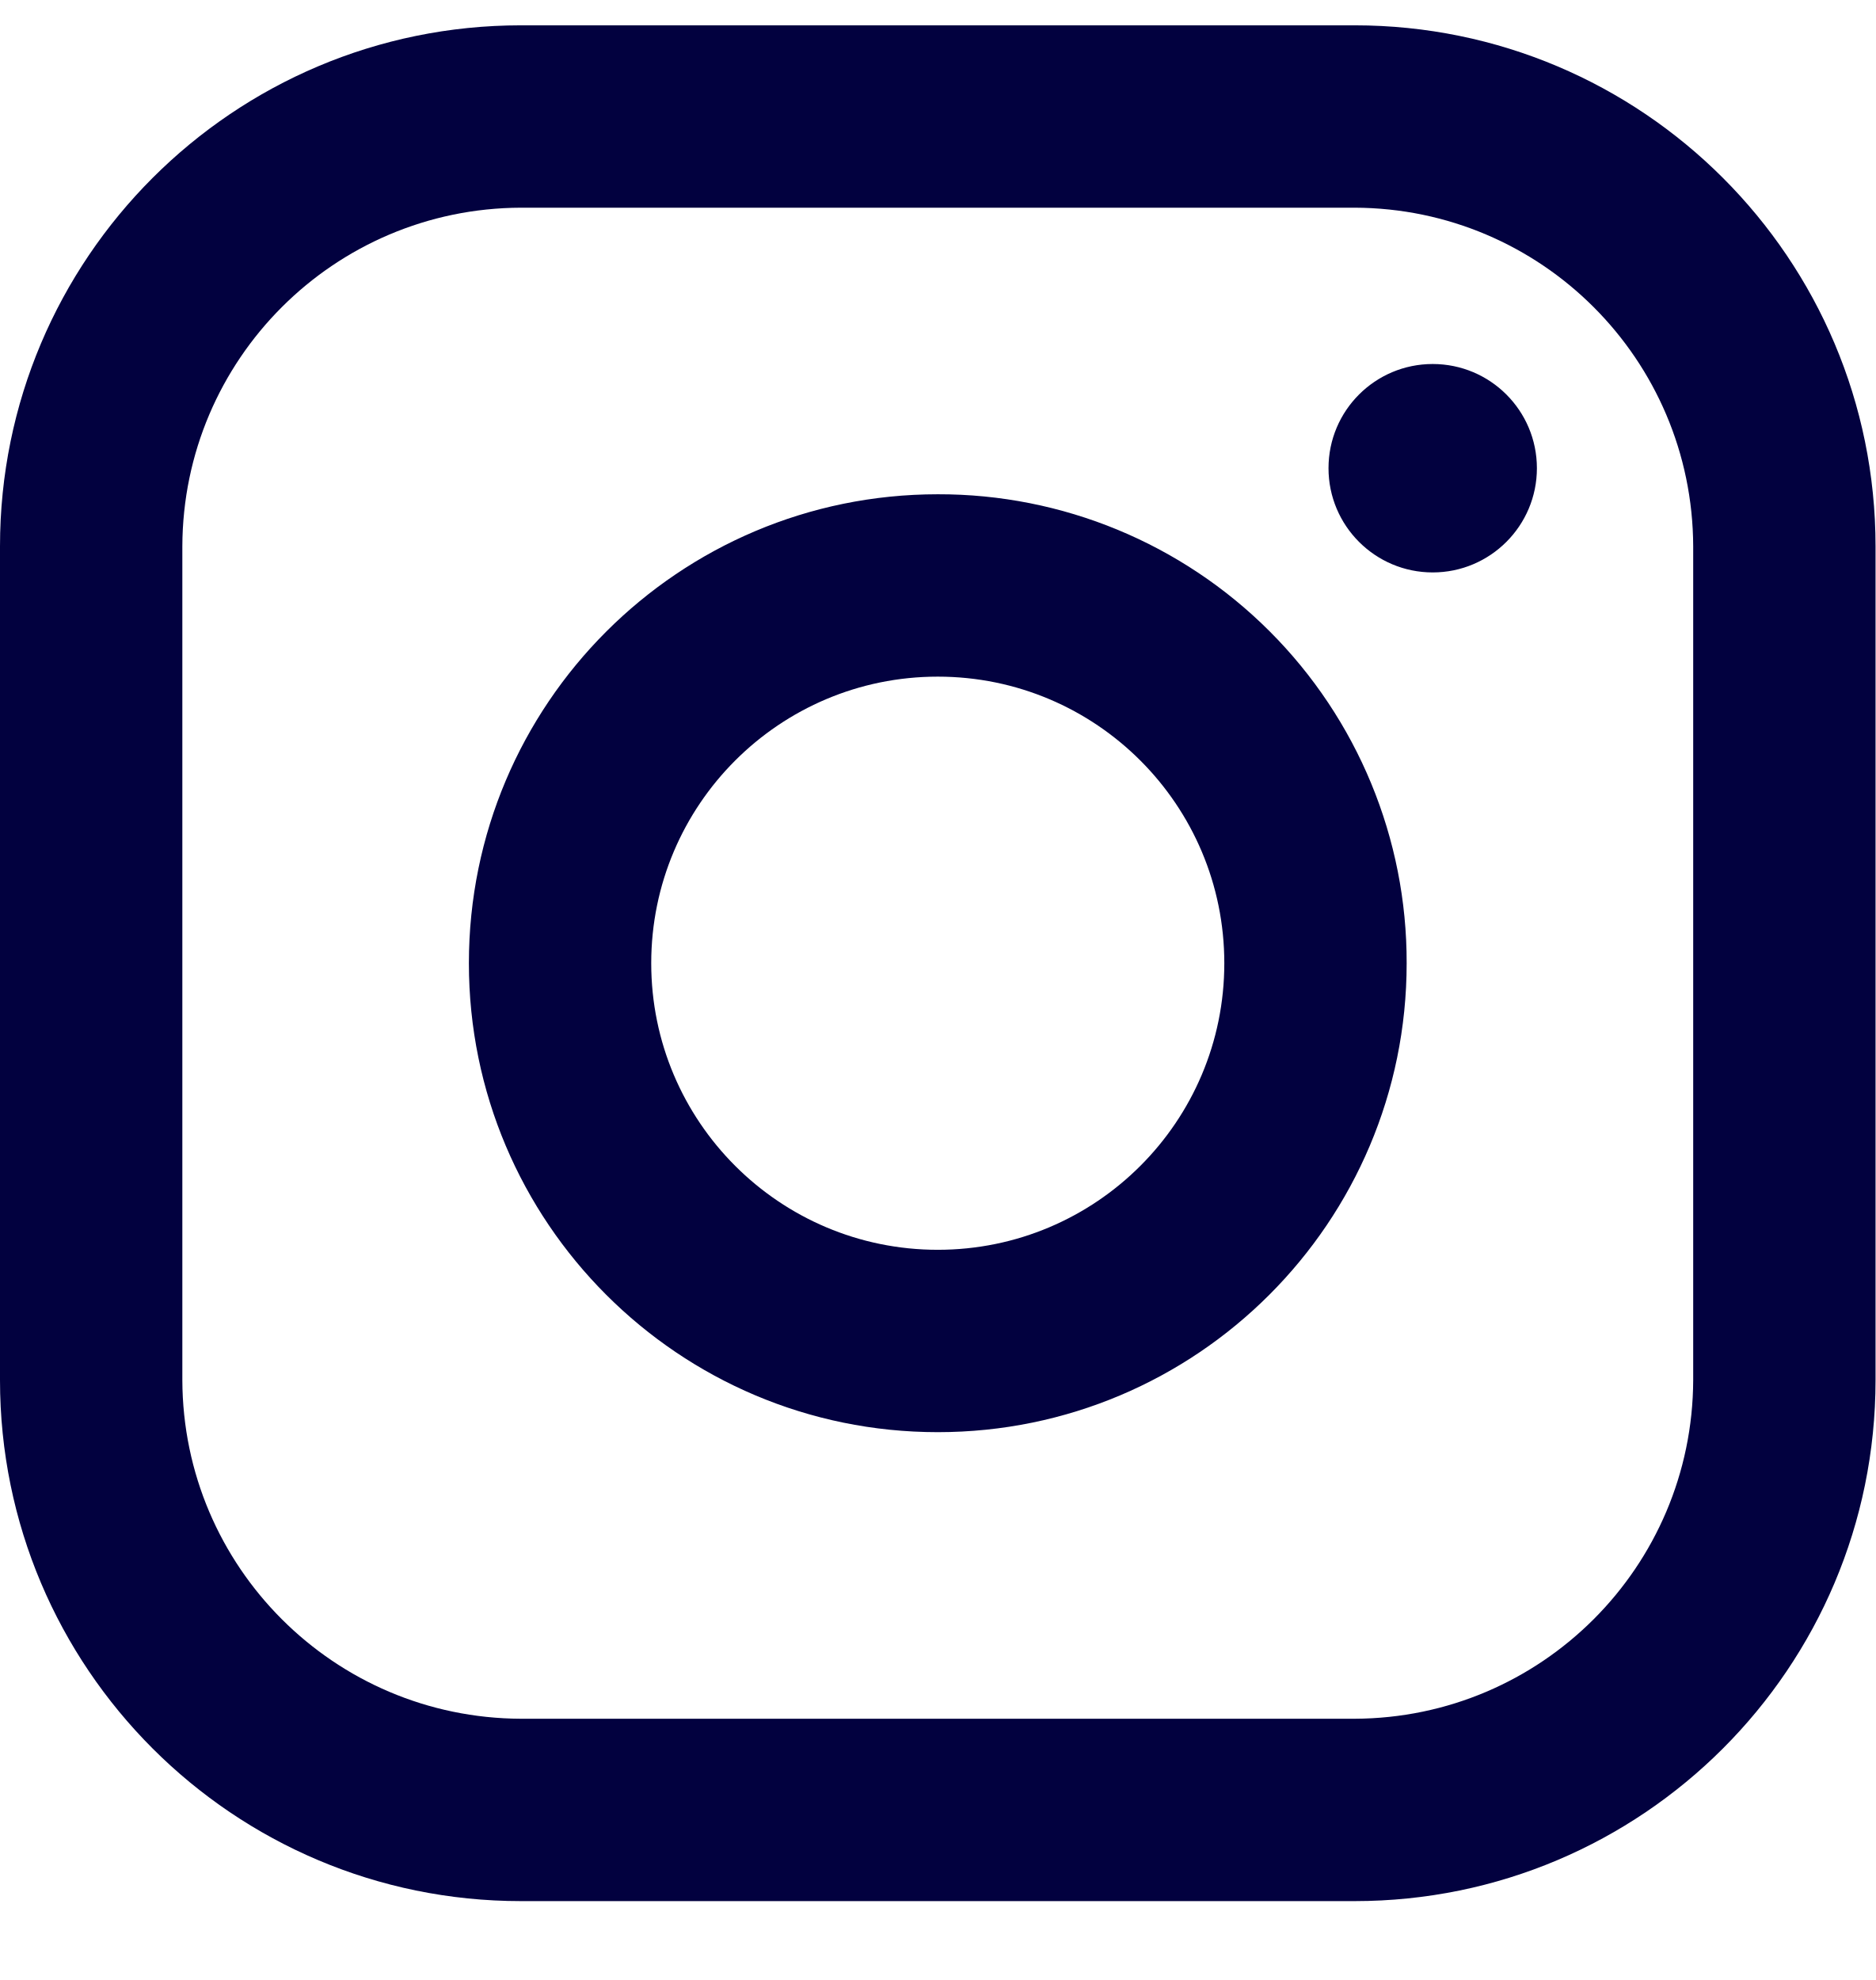
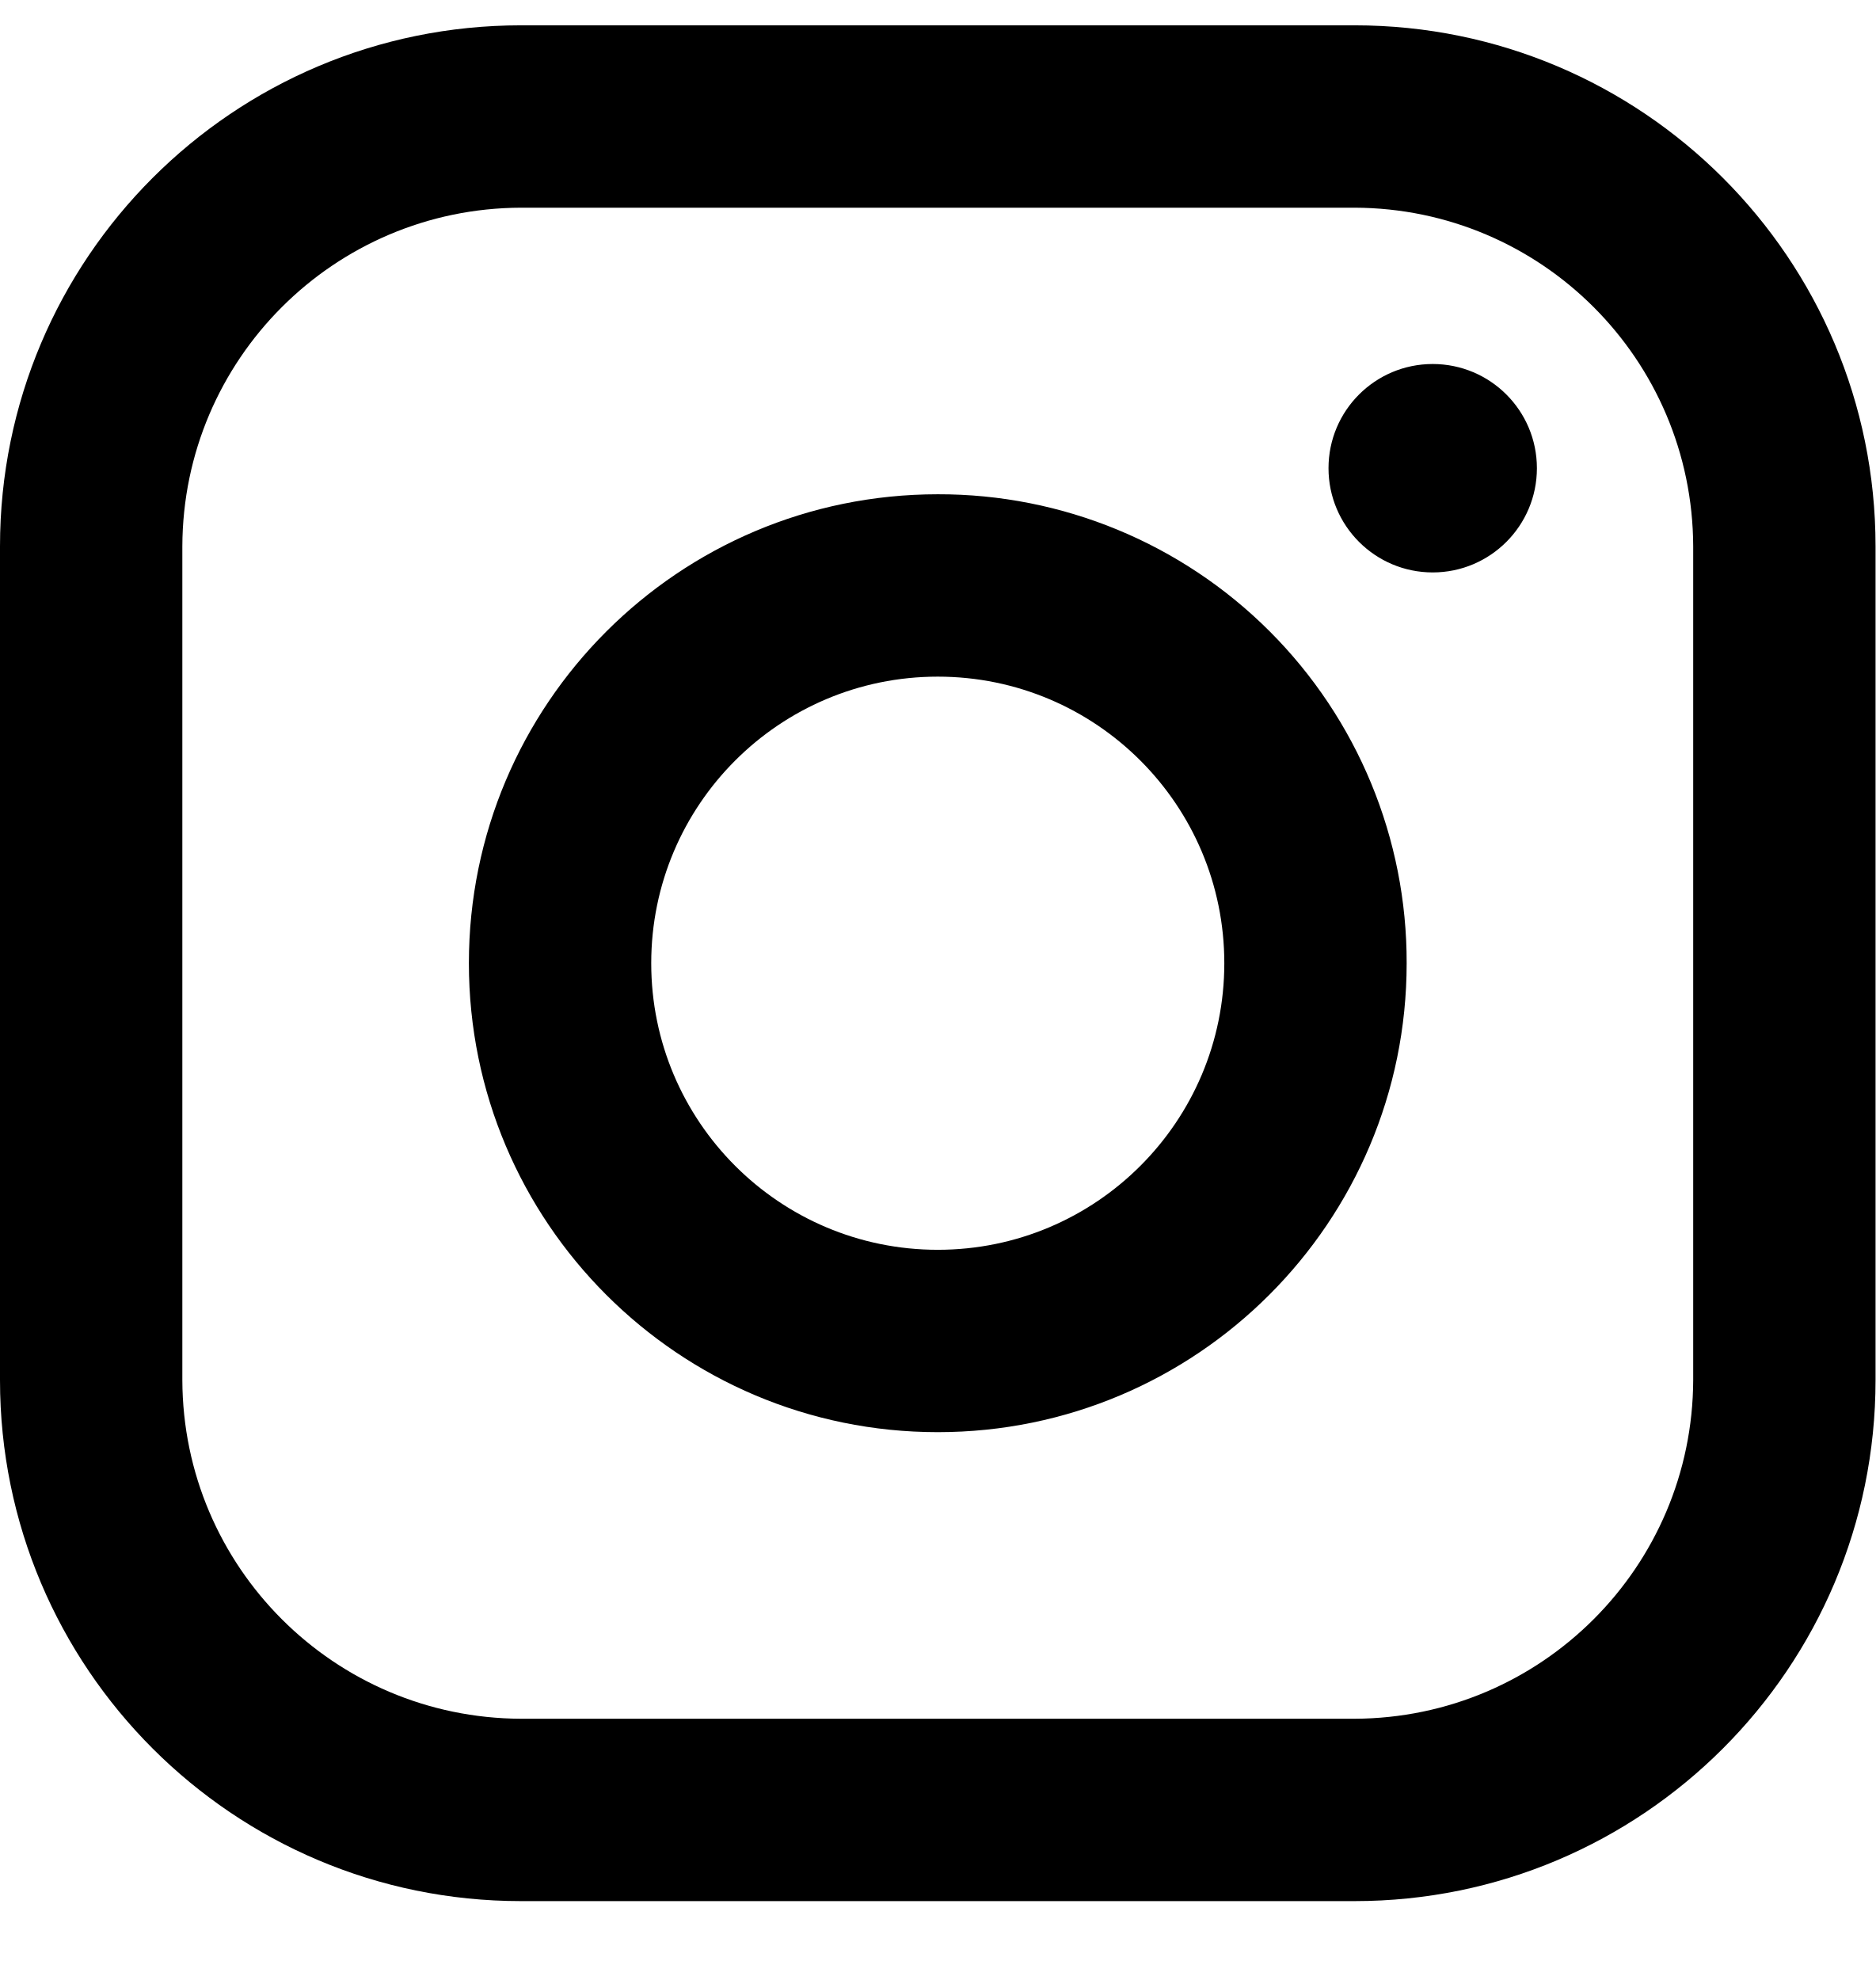
<svg xmlns="http://www.w3.org/2000/svg" width="18" height="19" viewBox="0 0 18 19" fill="none">
-   <path fill-rule="evenodd" clip-rule="evenodd" d="M13 0.243H5C2.239 0.243 0 2.481 0 5.243V13.243C0 16.004 2.239 18.243 5 18.243H13C15.761 18.243 18 16.004 18 13.243V5.243C18 2.481 15.761 0.243 13 0.243ZM16.25 13.243C16.244 15.035 14.793 16.487 13 16.493H5C3.207 16.487 1.755 15.035 1.75 13.243V5.243C1.755 3.45 3.207 1.998 5 1.993H13C14.793 1.998 16.244 3.45 16.25 5.243V13.243ZM13.75 5.493C14.302 5.493 14.75 5.045 14.75 4.493C14.75 3.94 14.302 3.493 13.75 3.493C13.198 3.493 12.75 3.94 12.75 4.493C12.75 5.045 13.198 5.493 13.75 5.493ZM9 4.743C6.515 4.743 4.5 6.757 4.5 9.243C4.5 11.728 6.515 13.743 9 13.743C11.485 13.743 13.5 11.728 13.5 9.243C13.503 8.048 13.029 6.902 12.185 6.058C11.34 5.213 10.194 4.74 9 4.743ZM6.25 9.243C6.25 10.761 7.481 11.993 9 11.993C10.519 11.993 11.75 10.761 11.75 9.243C11.75 7.724 10.519 6.493 9 6.493C7.481 6.493 6.25 7.724 6.25 9.243Z" fill="#02013F" />
+   <path fill-rule="evenodd" clip-rule="evenodd" d="M13 0.243H5C2.239 0.243 0 2.481 0 5.243V13.243C0 16.004 2.239 18.243 5 18.243H13C15.761 18.243 18 16.004 18 13.243V5.243C18 2.481 15.761 0.243 13 0.243ZM16.25 13.243C16.244 15.035 14.793 16.487 13 16.493H5C3.207 16.487 1.755 15.035 1.75 13.243V5.243C1.755 3.45 3.207 1.998 5 1.993H13C14.793 1.998 16.244 3.45 16.25 5.243V13.243ZM13.75 5.493C14.302 5.493 14.75 5.045 14.75 4.493C14.75 3.94 14.302 3.493 13.75 3.493C13.198 3.493 12.75 3.94 12.75 4.493C12.75 5.045 13.198 5.493 13.75 5.493ZM9 4.743C6.515 4.743 4.5 6.757 4.5 9.243C4.5 11.728 6.515 13.743 9 13.743C11.485 13.743 13.5 11.728 13.5 9.243C13.503 8.048 13.029 6.902 12.185 6.058C11.34 5.213 10.194 4.74 9 4.743ZM6.25 9.243C6.25 10.761 7.481 11.993 9 11.993C10.519 11.993 11.75 10.761 11.75 9.243C11.75 7.724 10.519 6.493 9 6.493C7.481 6.493 6.25 7.724 6.25 9.243Z" fill="currentColor" />
</svg>
